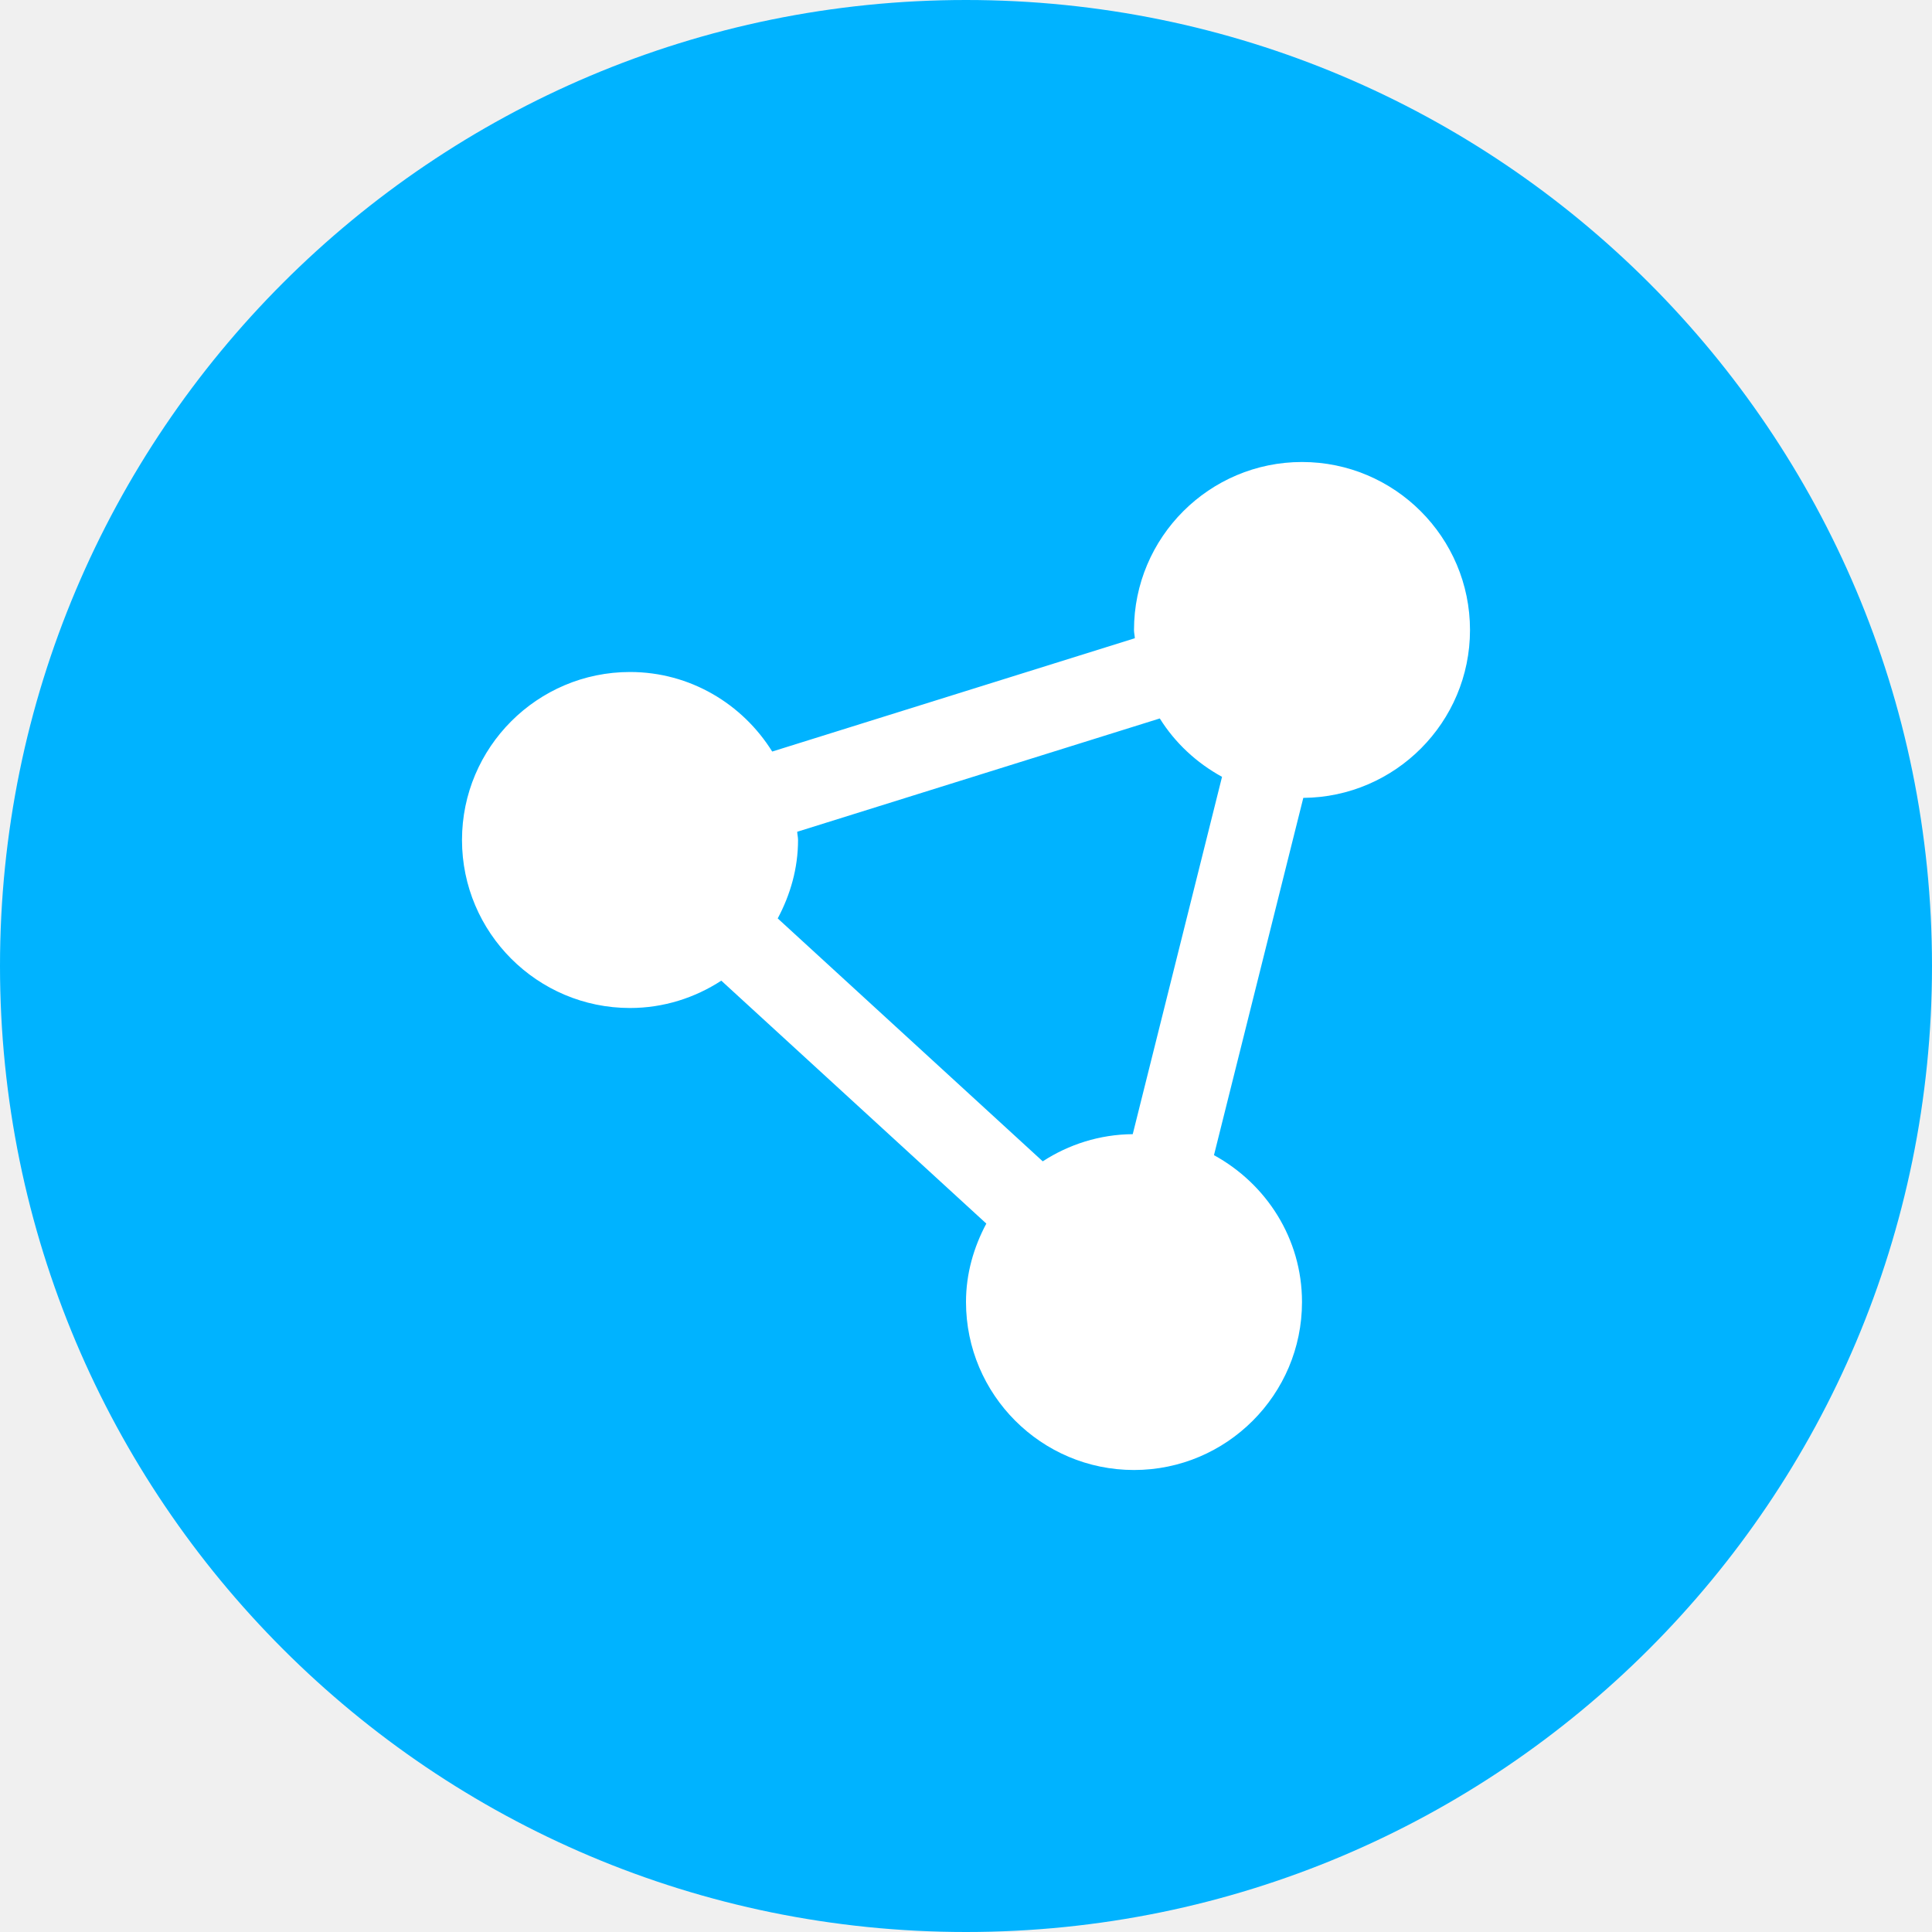
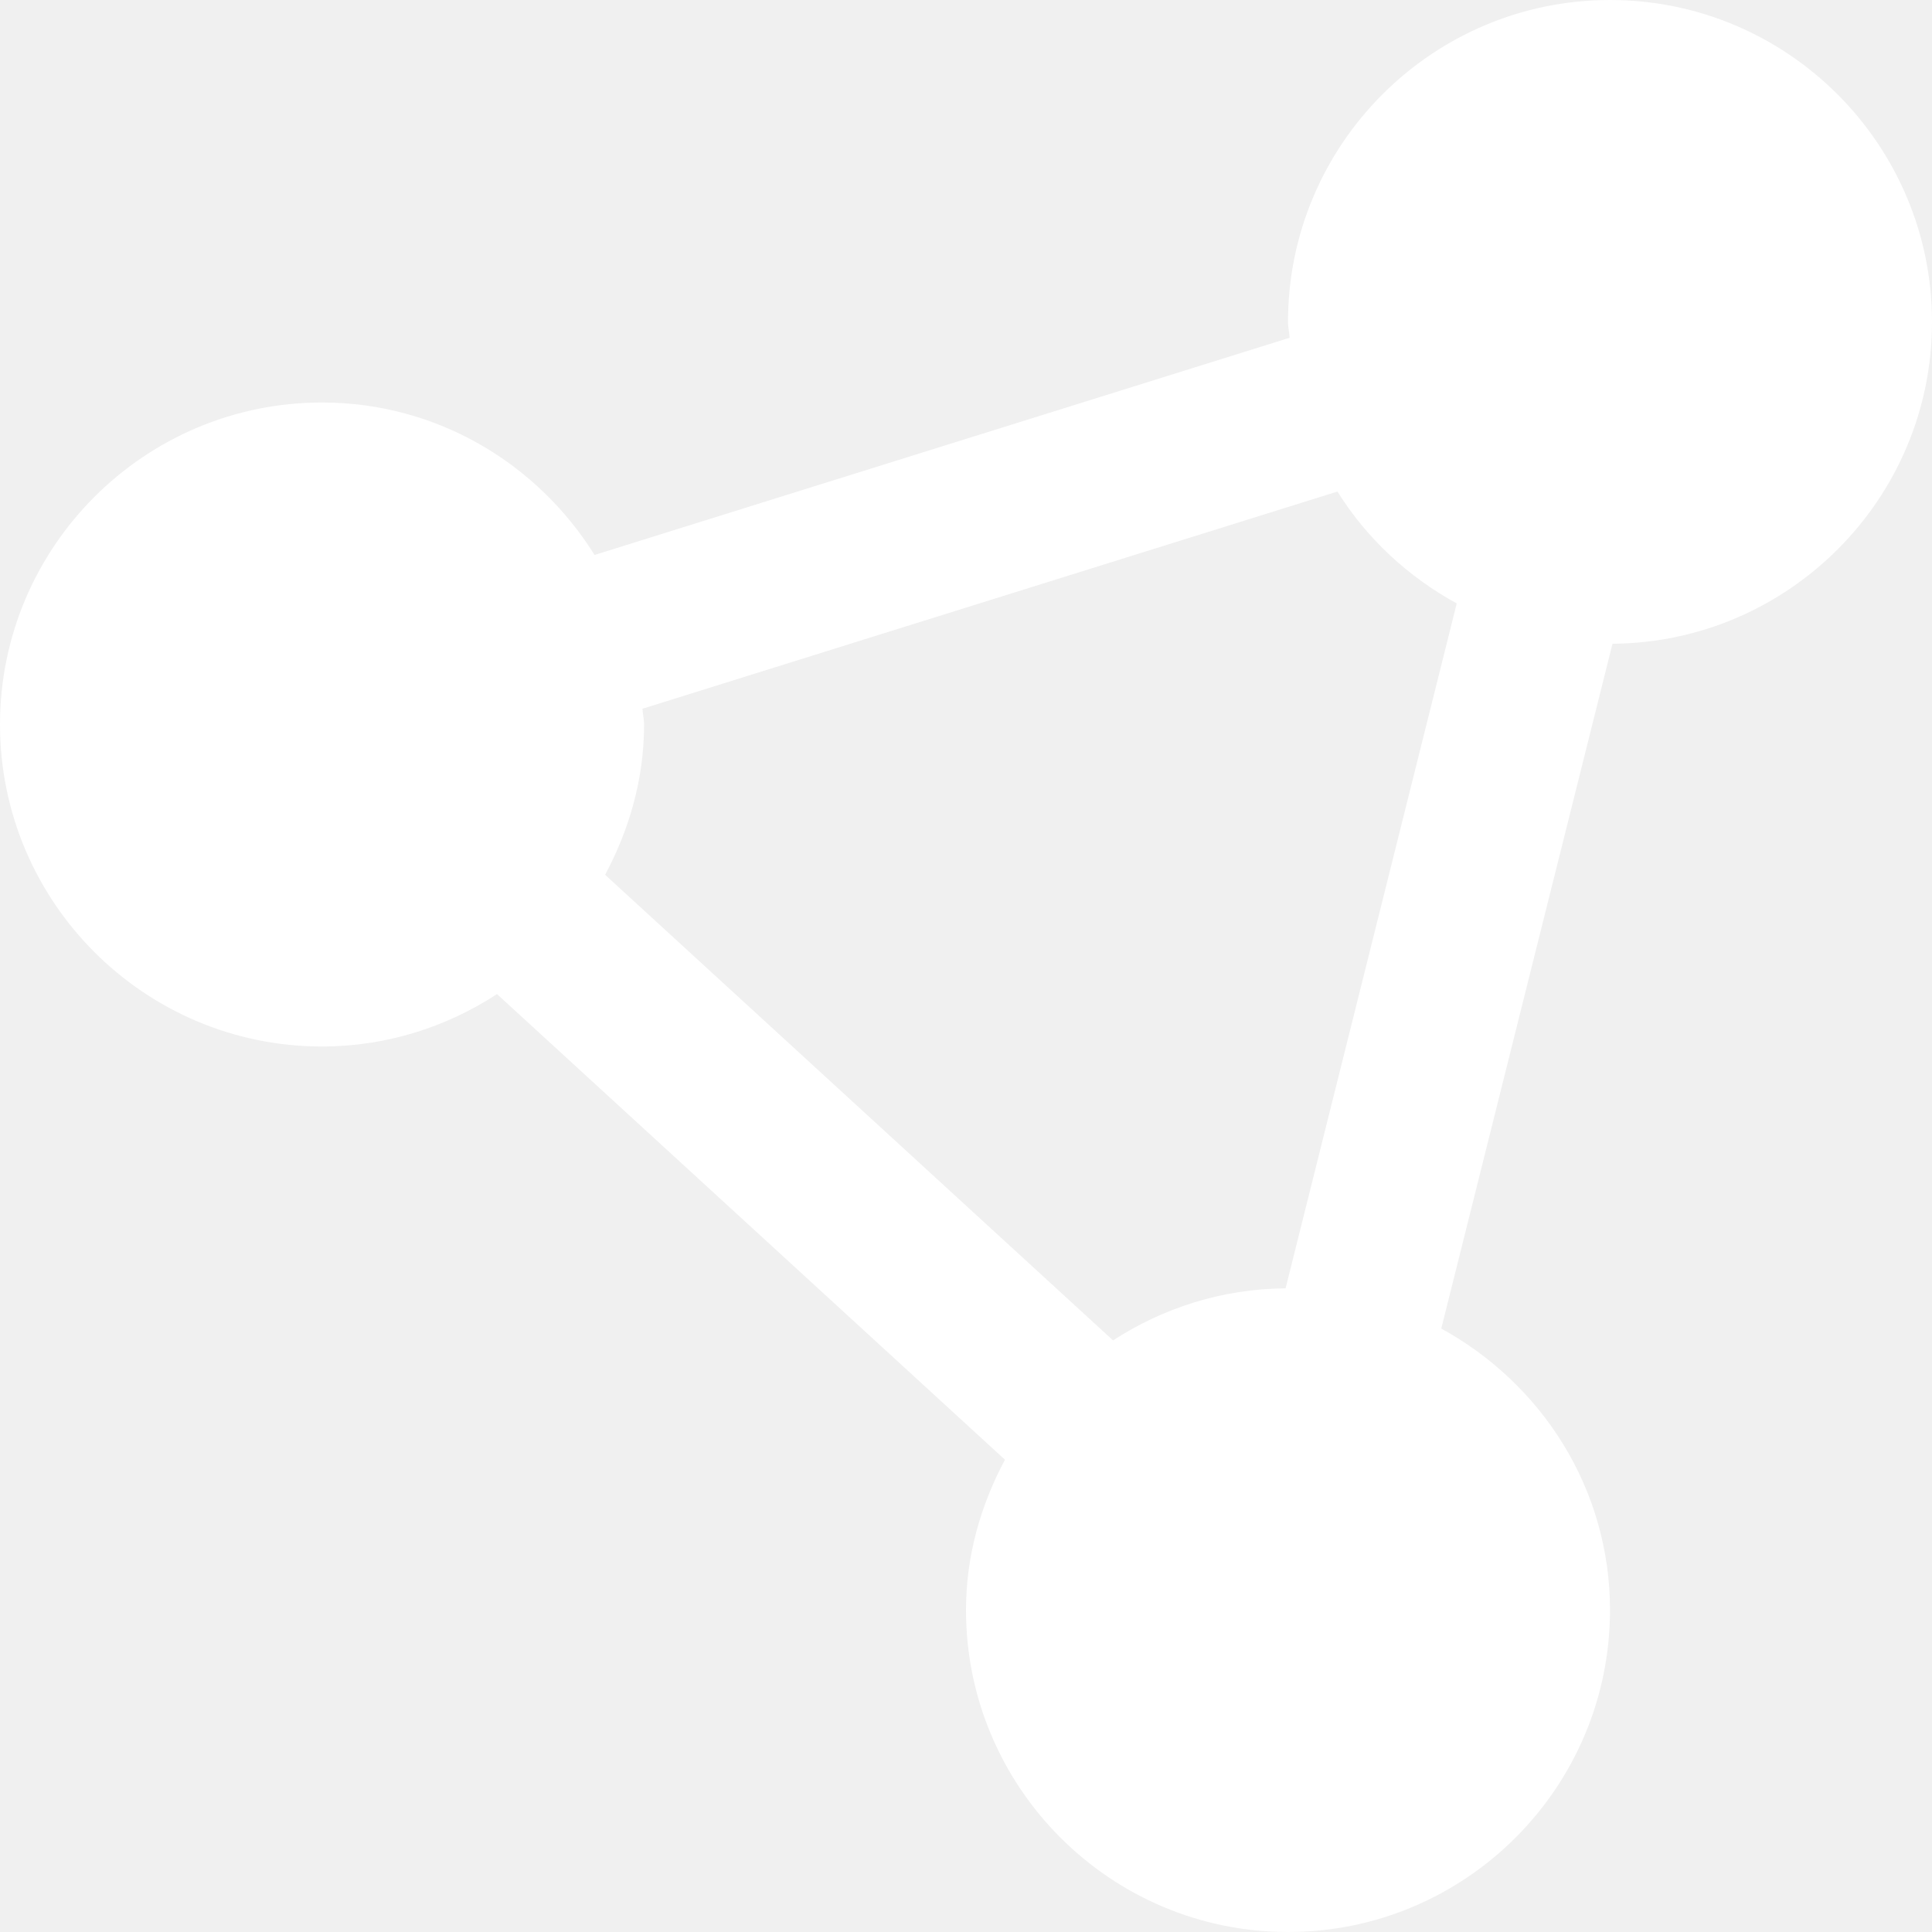
- <svg xmlns="http://www.w3.org/2000/svg" width="46" height="46" viewBox="0 0 46 46" fill="none">
-   <rect width="46" height="46" rx="23" fill="#00B3FF" />
-   <g clip-path="url(#clip0_251_3996)">
-     <path d="M35 15C35 12.794 33.206 11 31 11C28.794 11 27 12.794 27 15C27 15.067 27.017 15.13 27.02 15.196L18.386 17.894C17.679 16.761 16.431 16 15 16C12.794 16 11 17.794 11 20C11 22.206 12.794 24 15 24C15.802 24 16.547 23.757 17.174 23.349L23.484 29.133C23.185 29.693 23 30.322 23 31C23 33.206 24.794 35 27 35C29.206 35 31 33.206 31 31C31 29.487 30.146 28.184 28.904 27.504L31.031 18.997C33.222 18.98 35 17.195 35 15ZM27.614 17.106C27.979 17.69 28.49 18.164 29.096 18.496L26.97 27.004C26.18 27.01 25.446 27.249 24.827 27.651L18.517 21.867C18.816 21.307 19.001 20.678 19.001 20C19.001 19.933 18.984 19.87 18.981 19.804L27.614 17.106Z" fill="white" />
+ <svg xmlns="http://www.w3.org/2000/svg" width="24" height="24" viewBox="0 0 24 24" fill="none">
+   <g clip-path="url(#clip0_18002_3351)">
+     <path d="M24 4C24 1.794 22.206 0 20 0C17.794 0 16 1.794 16 4C16 4.067 16.017 4.13 16.02 4.196L7.386 6.894C6.679 5.761 5.431 5 4 5C1.794 5 0 6.794 0 9C0 11.206 1.794 13 4 13C4.802 13 5.547 12.757 6.174 12.349L12.484 18.133C12.185 18.693 12 19.322 12 20C12 22.206 13.794 24 16 24C18.206 24 20 22.206 20 20C20 18.487 19.146 17.184 17.904 16.504L20.031 7.997C22.222 7.98 24 6.195 24 4ZM16.614 6.106C16.979 6.69 17.49 7.164 18.096 7.496L15.97 16.004C15.18 16.01 14.446 16.249 13.827 16.651L7.517 10.867C7.816 10.307 8.001 9.678 8.001 9C8.001 8.933 7.984 8.87 7.981 8.804L16.614 6.106Z" fill="white" />
  </g>
  <defs>
-     <clipPath id="clip0_251_3996">
-       <rect width="24" height="24" fill="white" transform="translate(11 11)" />
+     <clipPath id="clip0_18002_3351">
+       <rect width="24" height="24" fill="white" />
    </clipPath>
  </defs>
</svg>
